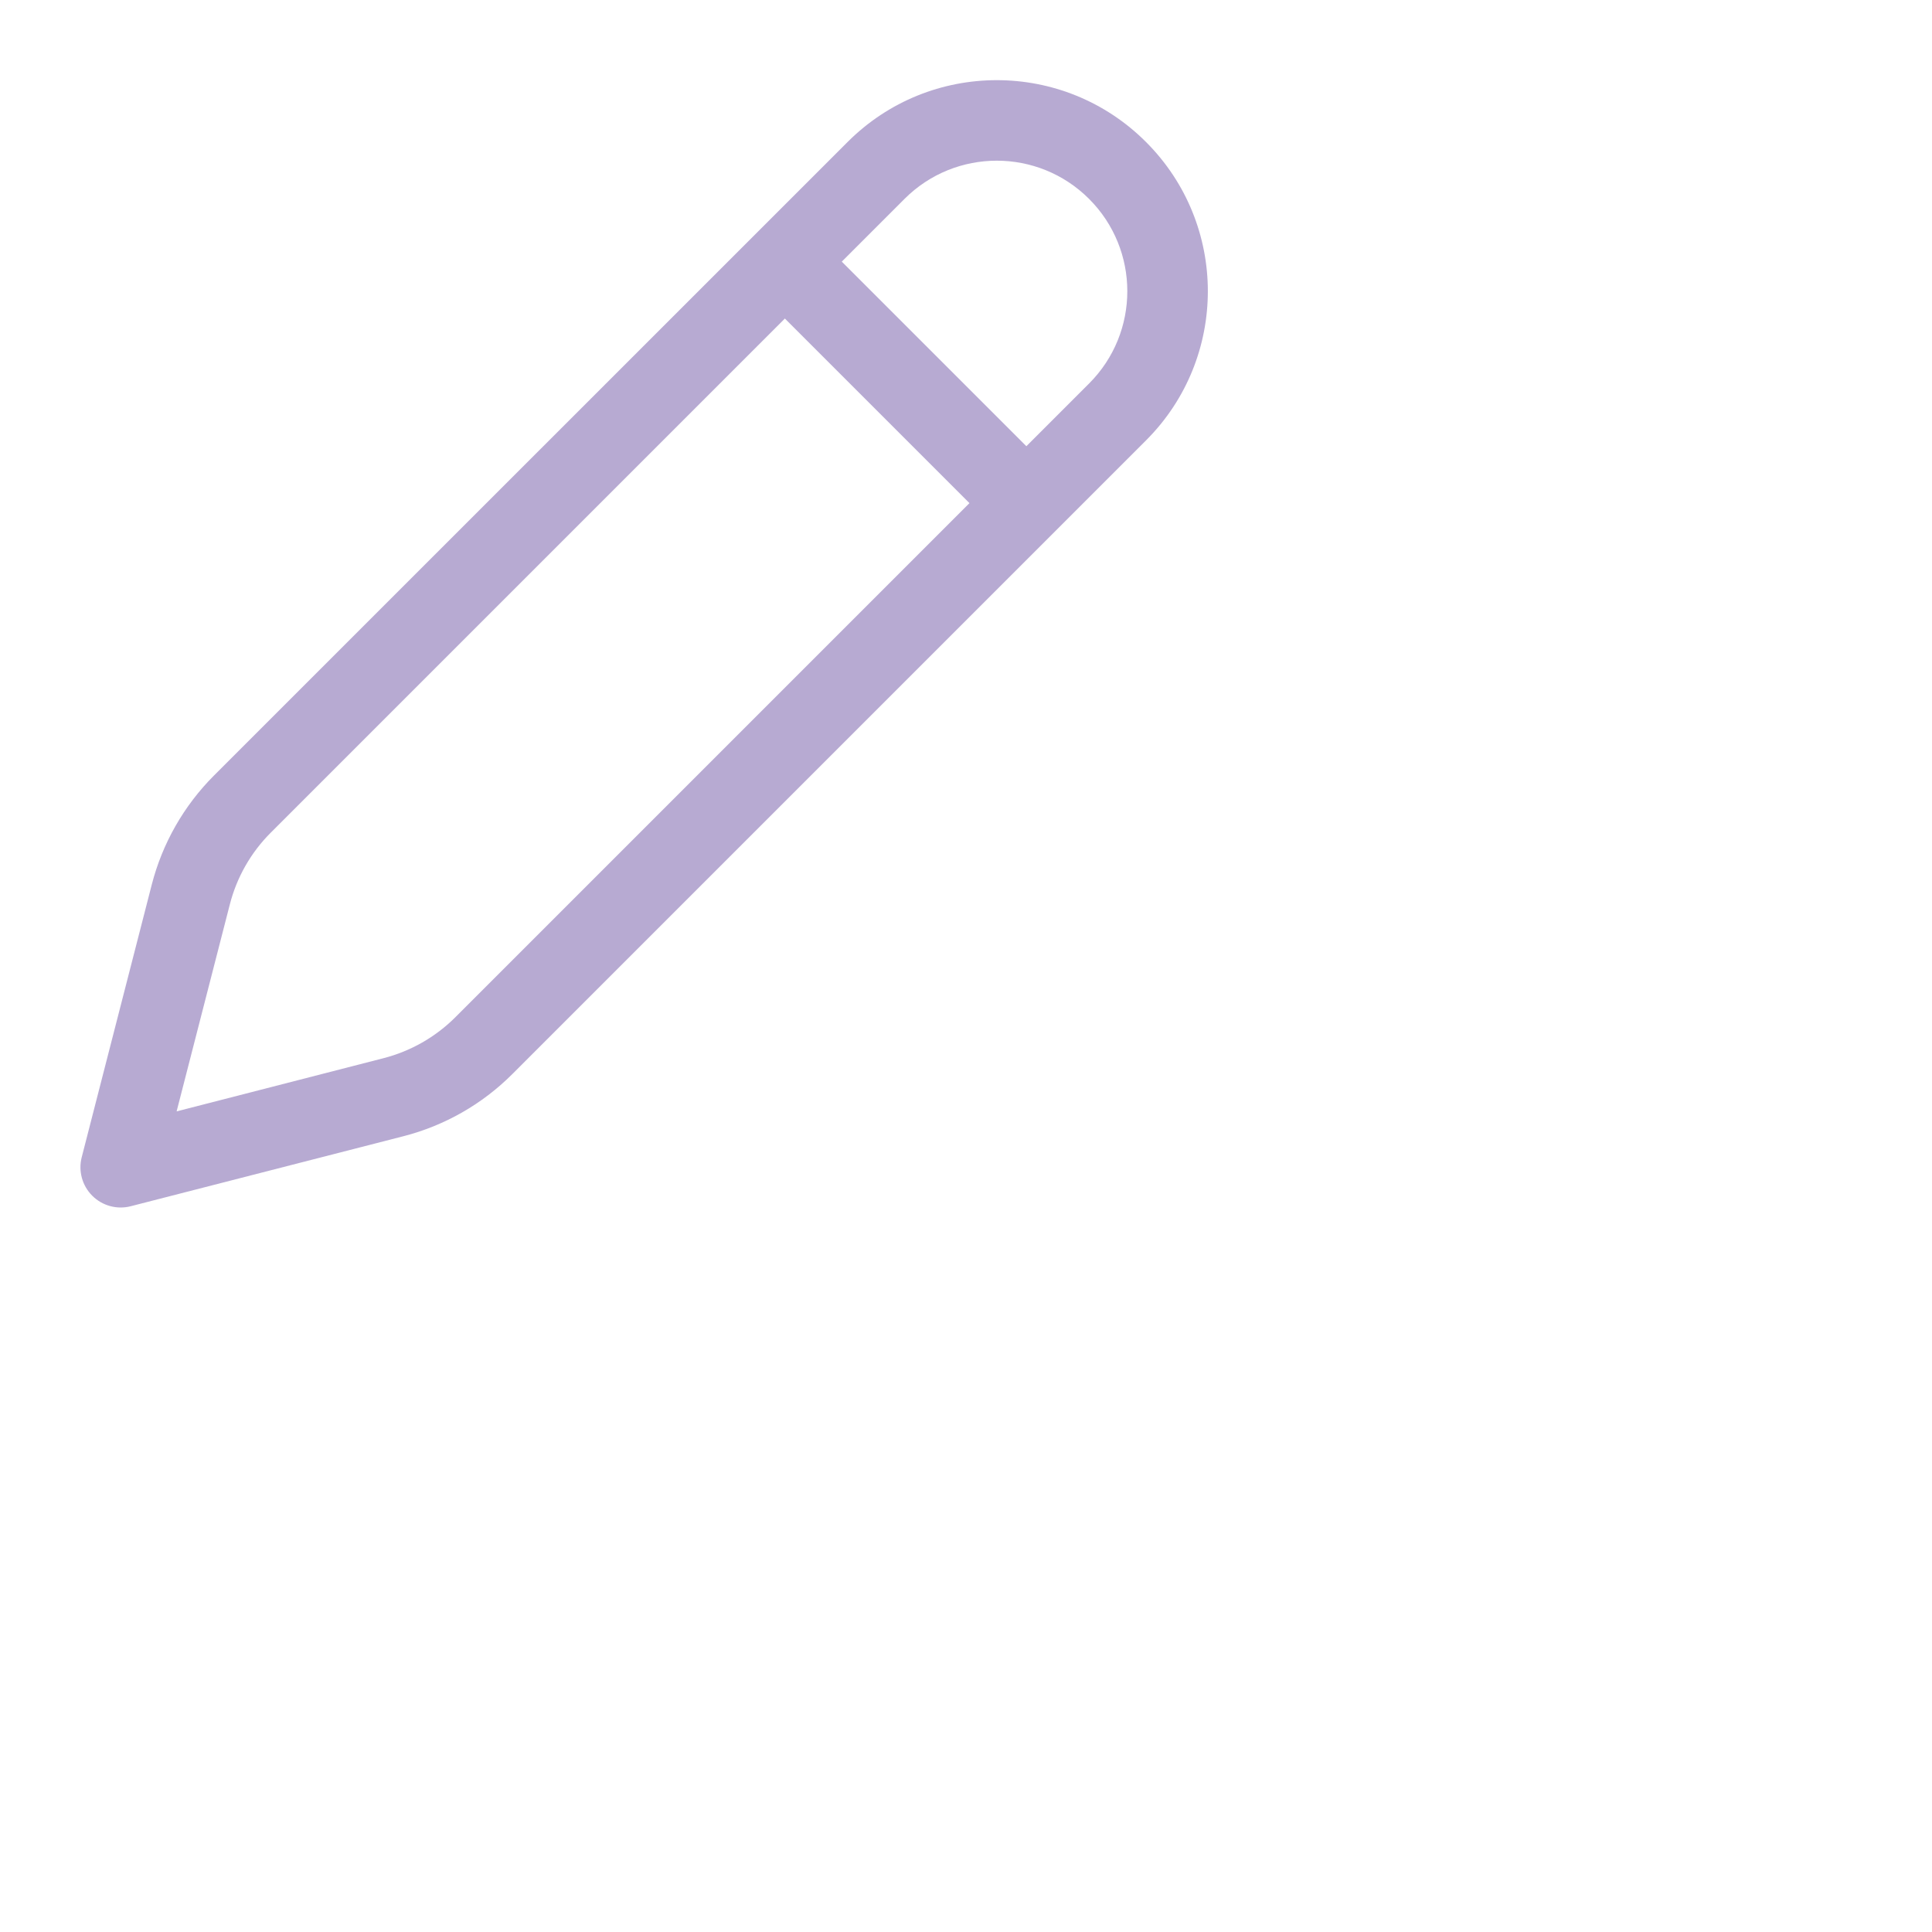
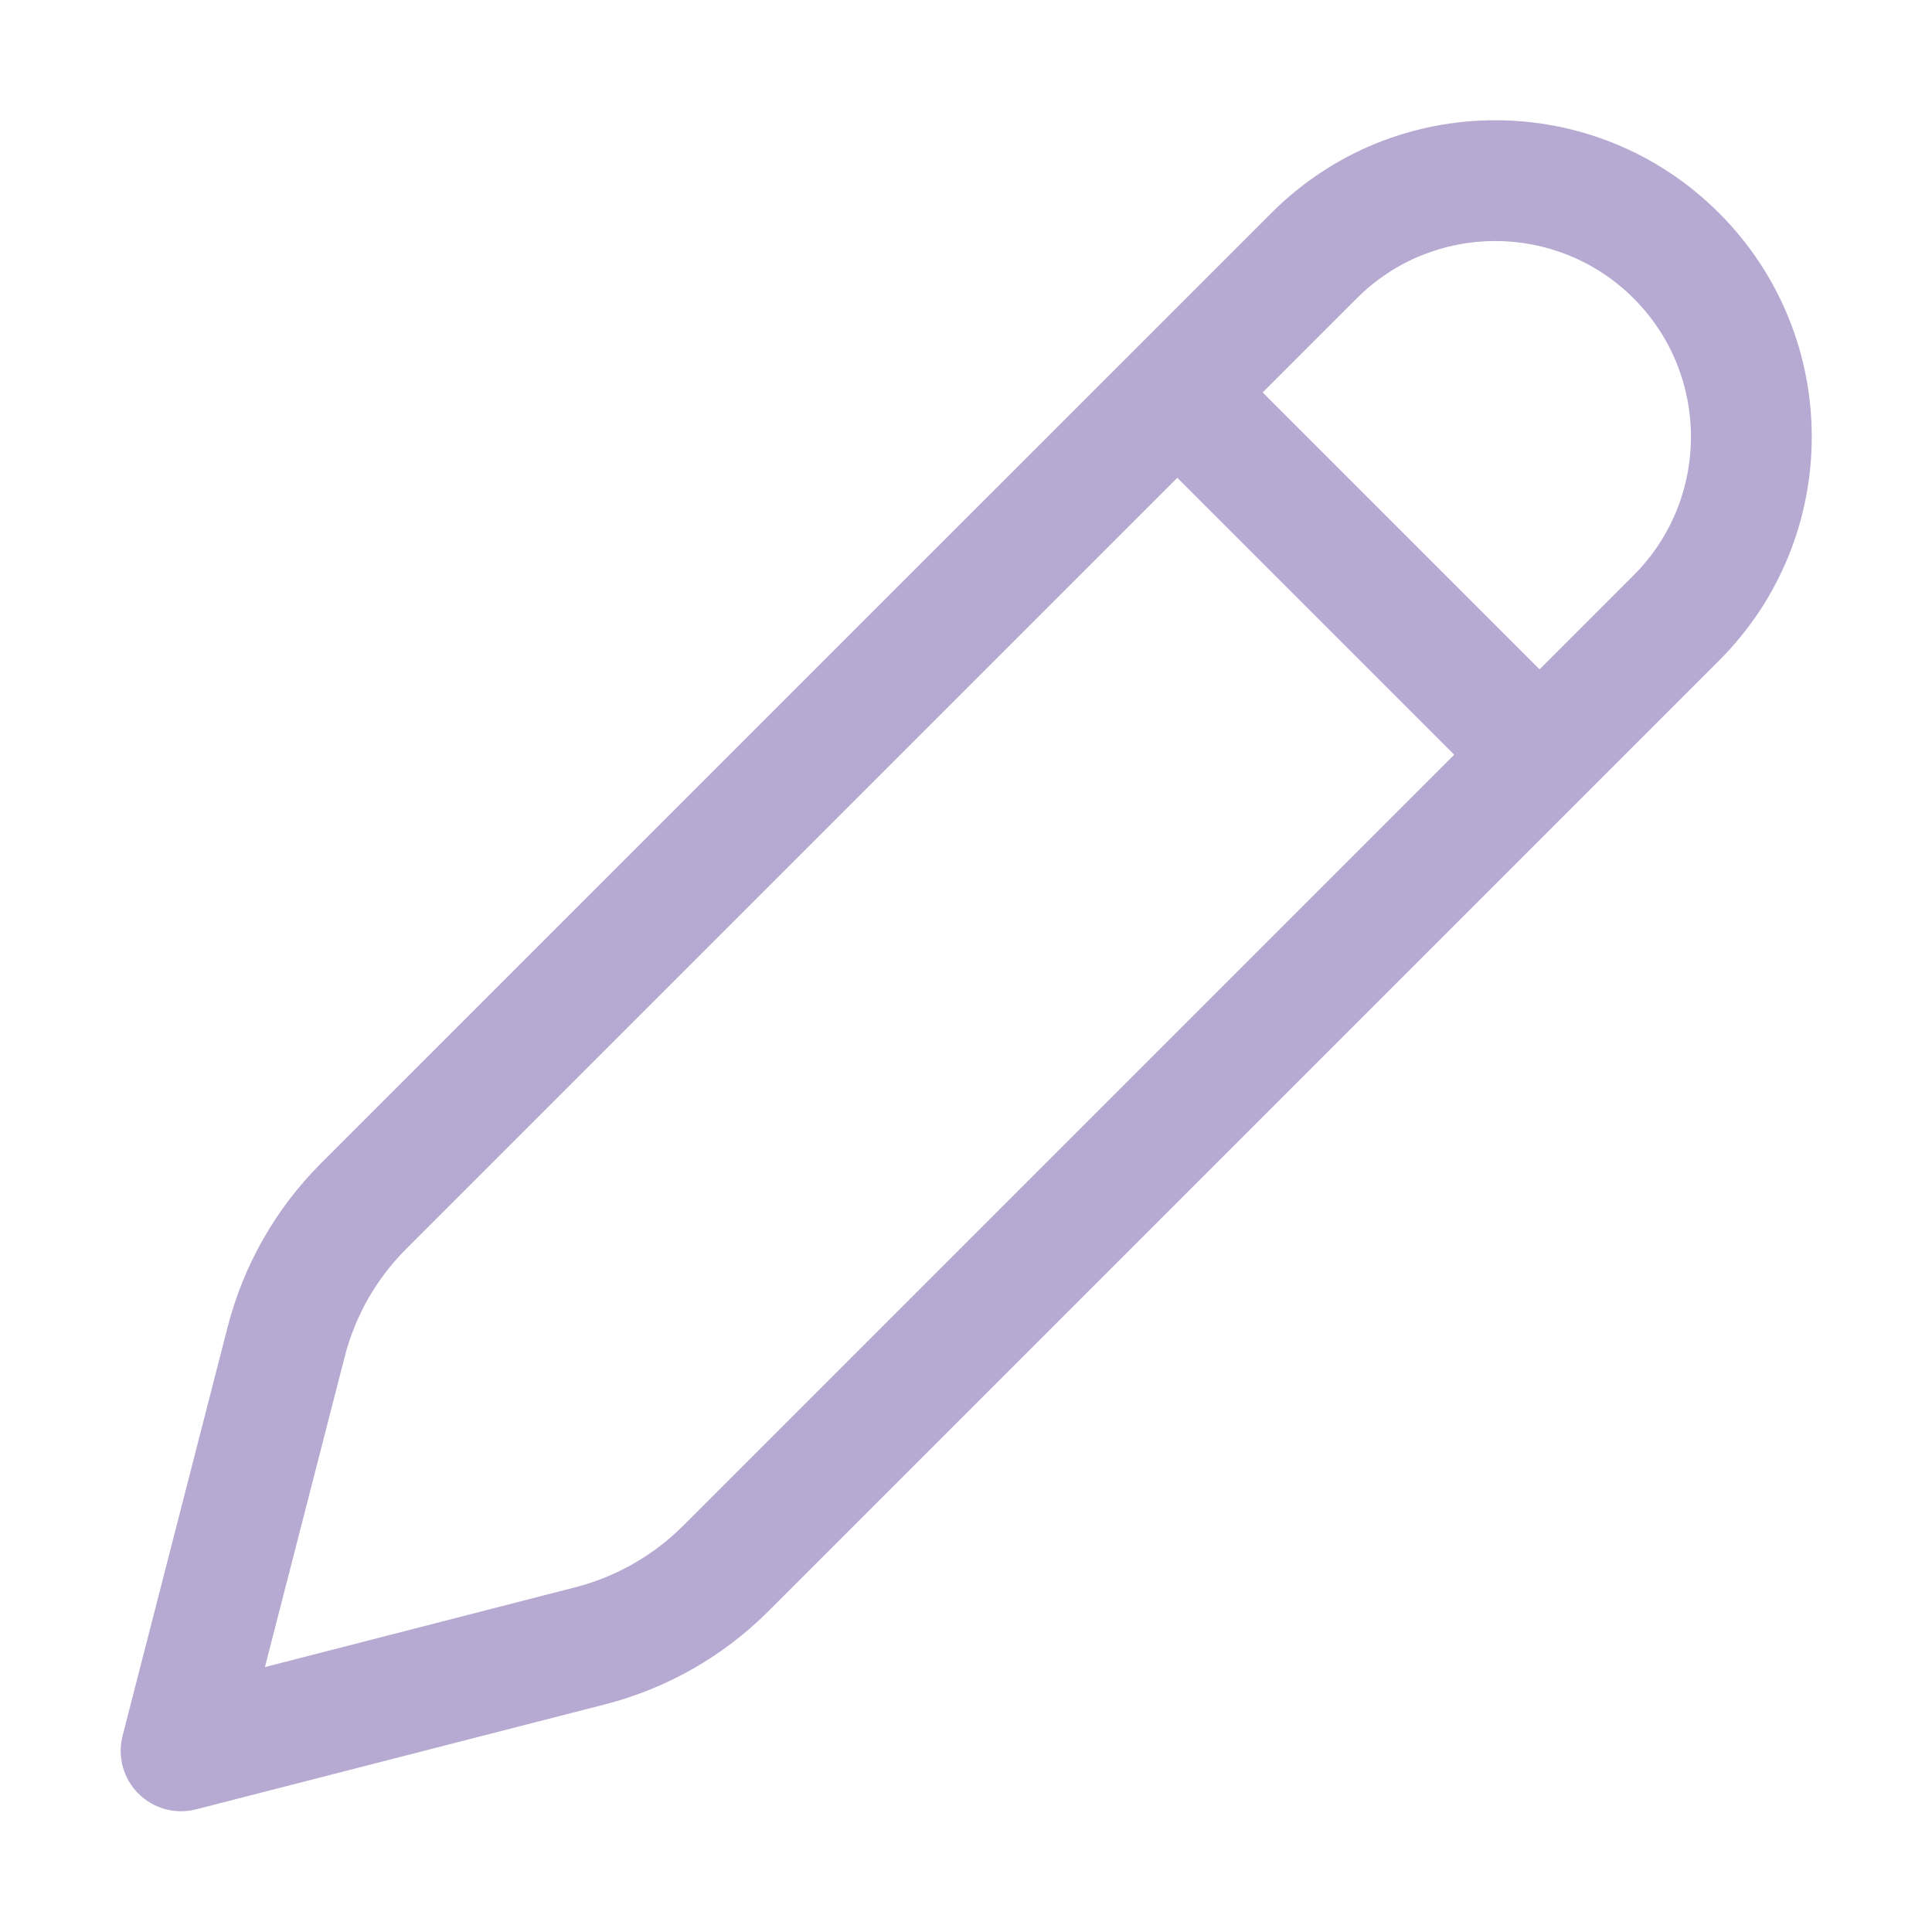
- <svg xmlns="http://www.w3.org/2000/svg" viewBox="0 0 24 24" preserveAspectRatio="xMidYMid meet">
+ <svg xmlns="http://www.w3.org/2000/svg" viewBox="0 0 16 16" preserveAspectRatio="xMidYMid meet">
  <path fill="#b7aad2" d="M14.236 1.764a2.62 2.62 0 0 0-3.707 0L2.657 9.635a2.96 2.96 0 0 0-.772 1.355l-.87 3.386a.5.5 0 0 0 .61.608l3.385-.869a2.95 2.95 0 0 0 1.354-.772l7.872-7.872a2.62 2.62 0 0 0 0-3.707m-3 .707a1.621 1.621 0 1 1 2.293 2.293l-.779.779l-2.293-2.293zM9.75 3.957l2.293 2.293l-6.386 6.386a1.95 1.95 0 0 1-.896.51l-2.567.66l.66-2.567a1.94 1.94 0 0 1 .51-.896z" />
</svg>
